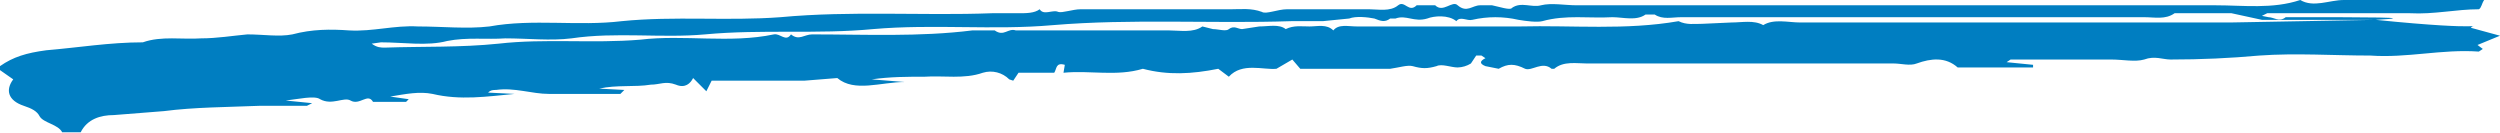
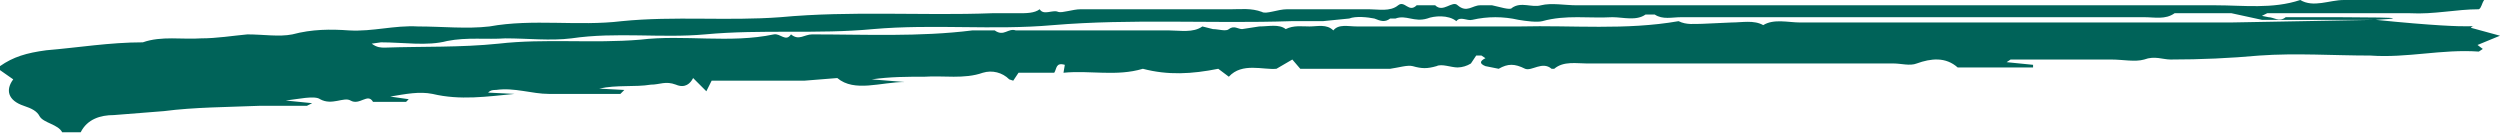
<svg xmlns="http://www.w3.org/2000/svg" viewBox="0 0 189 10">
-   <path d="M179.6 1.5c8.9.9 7.4.2 7.2.6l2.2.6-1.7.7.4.3-.3.2c-2.8-.2-5.4.5-8.2.3-2.8 0-5.6-.2-8.4 0-2.2.2-4.4.3-6.7.3-.6 0-1.2-.3-2 0-.7.2-1.6 0-2.5 0H152l-.3.2 2 .2v.2H148c-.9-.8-2-.7-3.1-.3-.5.2-1.2 0-1.7 0H120c-.8 0-1.8-.2-2.5.4h-.2c-.7-.6-1.5.2-2 0-.8-.4-1.3-.4-2 0l-1-.2c-.5-.2-.4-.4 0-.6l-.3-.2h-.4l-.4.6a2 2 0 01-1 .3c-.5 0-1.2-.3-1.6-.1-.7.2-1.1.2-1.8 0-.4-.1-1 .1-1.7.2h-6.8l-.6-.7-1.2.7c-1 .1-2.6-.5-3.6.6l-.8-.6c-2 .4-3.8.5-5.7 0-2 .6-4 .1-6 .3l.1-.6c-.7-.2-.6.3-.8.6H77l-.4.6-.3-.1a2 2 0 00-2-.5c-1.4.5-3 .2-4.4.3-1.3 0-2.6 0-4 .2l2.5.2c-1.8 0-3.8.8-5.1-.3l-2.5.2h-7l-.4.8-1-1c-.2.4-.6.8-1.3.5-.8-.3-1.2 0-1.9 0-1.2.2-2.6 0-3.9.3l1.9.1-.3.3h-5.4c-1.3 0-2.6-.5-4-.3-.2 0-.4 0-.6.2l2 .1c-2.1.2-4.1.5-6.2 0-1-.2-2 0-3.2.2l1.4.2-.2.2h-2.5c-.4-.7-1 .3-1.7-.1-.5-.3-1.4.4-2.3-.1-.4-.3-1.7 0-2.6.1l2 .2-.4.2h-3.6c-2.4.1-4.9.1-7.2.4l-3.8.3c-1 0-2 .3-2.5 1.3H4.7c-.3-.6-1.4-.7-1.7-1.2-.2-.4-.6-.6-1.2-.8C.6 7.6.4 6.8 1 6l-1-.7V5c1-.7 2-1 3.5-1.2 2.4-.2 4.8-.6 7.3-.6 1.4-.5 3-.2 4.4-.3 1.2 0 2.4-.2 3.5-.3 1.2 0 2.4.2 3.4 0 1.5-.4 2.9-.4 4.3-.3 1.8.1 3.4-.4 5.2-.3 1.8 0 3.7.2 5.4 0 3.3-.6 6.7 0 10-.4 4-.4 8 0 12-.3 5.4-.5 10.7-.1 16-.3h2c.6 0 1.2 0 1.6-.3.3.5 1 0 1.4.2.3.1 1.1-.2 1.7-.2h11.4c.7 0 1.5-.1 2.3.2.3.2 1.2-.2 1.9-.2h6.2c.7 0 1.6.2 2.2-.3.5-.4.8.6 1.4 0h1.4c.6.6 1.3-.4 1.7 0 .7.6 1.1 0 1.7 0h.9c.5.1 1.4.4 1.5.2.7-.5 1.5 0 2.2-.2.8-.2 1.8 0 2.7 0h48.3c2.1 0 4.3.3 6.4-.4 1 .6 2.2 0 3.3 0h10.6c-.2.3-.2.6-.4.7-1.7 0-3.4.4-5.2.3h-10.8l-.4.2.5.1c.4 0 .8.4 1.3 0h1c4.7 0 9.5 0 5.8.2H171l-2.3-.5h-4.3c-.7.5-1.5.3-2.3.3h-35c-.7 0-1.4.2-2-.2h-.7c-.7.5-1.7.2-2.5.2-1.8.1-3.5-.2-5.3.3-.4.1-1.2 0-1.8-.1a7.8 7.8 0 00-3.5 0c-.4.1-.9-.3-1.2.1-.6-.5-1.7-.4-2.2-.2-1 .3-1.6-.3-2.4 0h-.4c-.4.3-.7.2-1.2 0-.5-.1-1.4-.2-1.9 0l-2 .2h-2.4c-6 .2-12-.2-18 .3-4.5.4-9-.1-13.6.3-4.2.4-8.4 0-12.7.4-3.3.3-6.7-.2-10.1.3-1.6.2-3.3 0-5 0-1.4.1-2.9-.1-4.4.2-1.5.4-3.3.1-5 .1l-.7.1c.4.3.7.3 1 .3 2.9-.1 5.7 0 8.6-.3 3.5-.4 7.1 0 10.7-.3 3.3-.4 6.8.3 10.1-.4.5-.1.9.6 1.3 0 .6.5 1 0 1.6 0 4 0 8.1.2 12.1-.3h1.7c.7.5 1-.2 1.6 0h11.6c.8 0 1.8.2 2.5-.3l.8.2c.4 0 1 .2 1.2 0 .4-.3.7 0 1 0l1.3-.2c.7 0 1.5-.2 2 .2.6-.3 1.2-.2 1.8-.2.6 0 1.3-.2 1.8.3.4-.5 1.1-.3 1.8-.3h12.3c4-.1 8 .3 12-.4.6.3 1.2.2 1.8.2l2.2-.1c.8 0 1.7-.2 2.4.2.8-.5 1.9-.2 2.8-.2h32.5l11-.2z" fill="#007ec1" />
+   <path d="M179.6 1.5c8.9.9 7.4.2 7.2.6l2.2.6-1.7.7.4.3-.3.2c-2.8-.2-5.4.5-8.2.3-2.8 0-5.6-.2-8.4 0-2.2.2-4.4.3-6.7.3-.6 0-1.2-.3-2 0-.7.2-1.6 0-2.5 0H152l-.3.2 2 .2v.2H148c-.9-.8-2-.7-3.1-.3-.5.2-1.2 0-1.7 0H120c-.8 0-1.8-.2-2.5.4h-.2c-.7-.6-1.5.2-2 0-.8-.4-1.3-.4-2 0l-1-.2c-.5-.2-.4-.4 0-.6l-.3-.2h-.4l-.4.6a2 2 0 01-1 .3c-.5 0-1.2-.3-1.6-.1-.7.2-1.1.2-1.8 0-.4-.1-1 .1-1.7.2h-6.8l-.6-.7-1.2.7c-1 .1-2.6-.5-3.6.6l-.8-.6c-2 .4-3.8.5-5.7 0-2 .6-4 .1-6 .3l.1-.6c-.7-.2-.6.3-.8.6H77l-.4.6-.3-.1a2 2 0 00-2-.5c-1.4.5-3 .2-4.4.3-1.3 0-2.6 0-4 .2l2.5.2c-1.8 0-3.8.8-5.1-.3l-2.5.2h-7l-.4.8-1-1c-.2.4-.6.8-1.3.5-.8-.3-1.2 0-1.9 0-1.2.2-2.6 0-3.9.3l1.9.1-.3.3h-5.4c-1.3 0-2.6-.5-4-.3-.2 0-.4 0-.6.2l2 .1c-2.1.2-4.1.5-6.2 0-1-.2-2 0-3.2.2l1.4.2-.2.2h-2.5c-.4-.7-1 .3-1.7-.1-.5-.3-1.4.4-2.3-.1-.4-.3-1.7 0-2.6.1l2 .2-.4.2h-3.6c-2.4.1-4.9.1-7.2.4l-3.8.3c-1 0-2 .3-2.5 1.3H4.7c-.3-.6-1.4-.7-1.7-1.2-.2-.4-.6-.6-1.2-.8C.6 7.6.4 6.8 1 6l-1-.7V5c1-.7 2-1 3.5-1.2 2.4-.2 4.8-.6 7.3-.6 1.4-.5 3-.2 4.4-.3 1.2 0 2.4-.2 3.5-.3 1.2 0 2.4.2 3.4 0 1.5-.4 2.9-.4 4.3-.3 1.8.1 3.4-.4 5.2-.3 1.8 0 3.7.2 5.4 0 3.3-.6 6.7 0 10-.4 4-.4 8 0 12-.3 5.4-.5 10.7-.1 16-.3h2c.6 0 1.2 0 1.6-.3.3.5 1 0 1.4.2.3.1 1.1-.2 1.7-.2h11.4c.7 0 1.5-.1 2.3.2.3.2 1.2-.2 1.9-.2h6.2c.7 0 1.6.2 2.2-.3.5-.4.8.6 1.4 0h1.4c.6.6 1.3-.4 1.7 0 .7.6 1.1 0 1.7 0h.9c.5.1 1.4.4 1.5.2.7-.5 1.5 0 2.2-.2.8-.2 1.8 0 2.7 0h48.3c2.1 0 4.3.3 6.4-.4 1 .6 2.2 0 3.3 0h10.6c-.2.3-.2.6-.4.7-1.7 0-3.4.4-5.2.3h-10.8l-.4.2.5.1c.4 0 .8.4 1.3 0h1c4.7 0 9.5 0 5.8.2H171l-2.3-.5h-4.3c-.7.5-1.5.3-2.3.3h-35c-.7 0-1.4.2-2-.2h-.7c-.7.5-1.7.2-2.5.2-1.8.1-3.5-.2-5.3.3-.4.1-1.2 0-1.8-.1a7.8 7.8 0 00-3.5 0c-.4.1-.9-.3-1.2.1-.6-.5-1.7-.4-2.2-.2-1 .3-1.6-.3-2.4 0h-.4c-.4.3-.7.2-1.2 0-.5-.1-1.4-.2-1.9 0l-2 .2h-2.4c-6 .2-12-.2-18 .3-4.5.4-9-.1-13.6.3-4.2.4-8.4 0-12.7.4-3.3.3-6.7-.2-10.1.3-1.6.2-3.3 0-5 0-1.4.1-2.9-.1-4.4.2-1.5.4-3.3.1-5 .1l-.7.1c.4.3.7.3 1 .3 2.9-.1 5.7 0 8.6-.3 3.5-.4 7.1 0 10.7-.3 3.3-.4 6.8.3 10.1-.4.5-.1.9.6 1.3 0 .6.5 1 0 1.6 0 4 0 8.1.2 12.1-.3h1.7c.7.5 1-.2 1.6 0h11.6c.8 0 1.8.2 2.5-.3l.8.2c.4 0 1 .2 1.2 0 .4-.3.7 0 1 0l1.3-.2c.7 0 1.5-.2 2 .2.6-.3 1.2-.2 1.8-.2.6 0 1.3-.2 1.8.3.4-.5 1.1-.3 1.8-.3h12.3c4-.1 8 .3 12-.4.6.3 1.2.2 1.8.2l2.2-.1c.8 0 1.7-.2 2.4.2.8-.5 1.9-.2 2.8-.2h32.5l11-.2z" fill="#006359" />
</svg>
